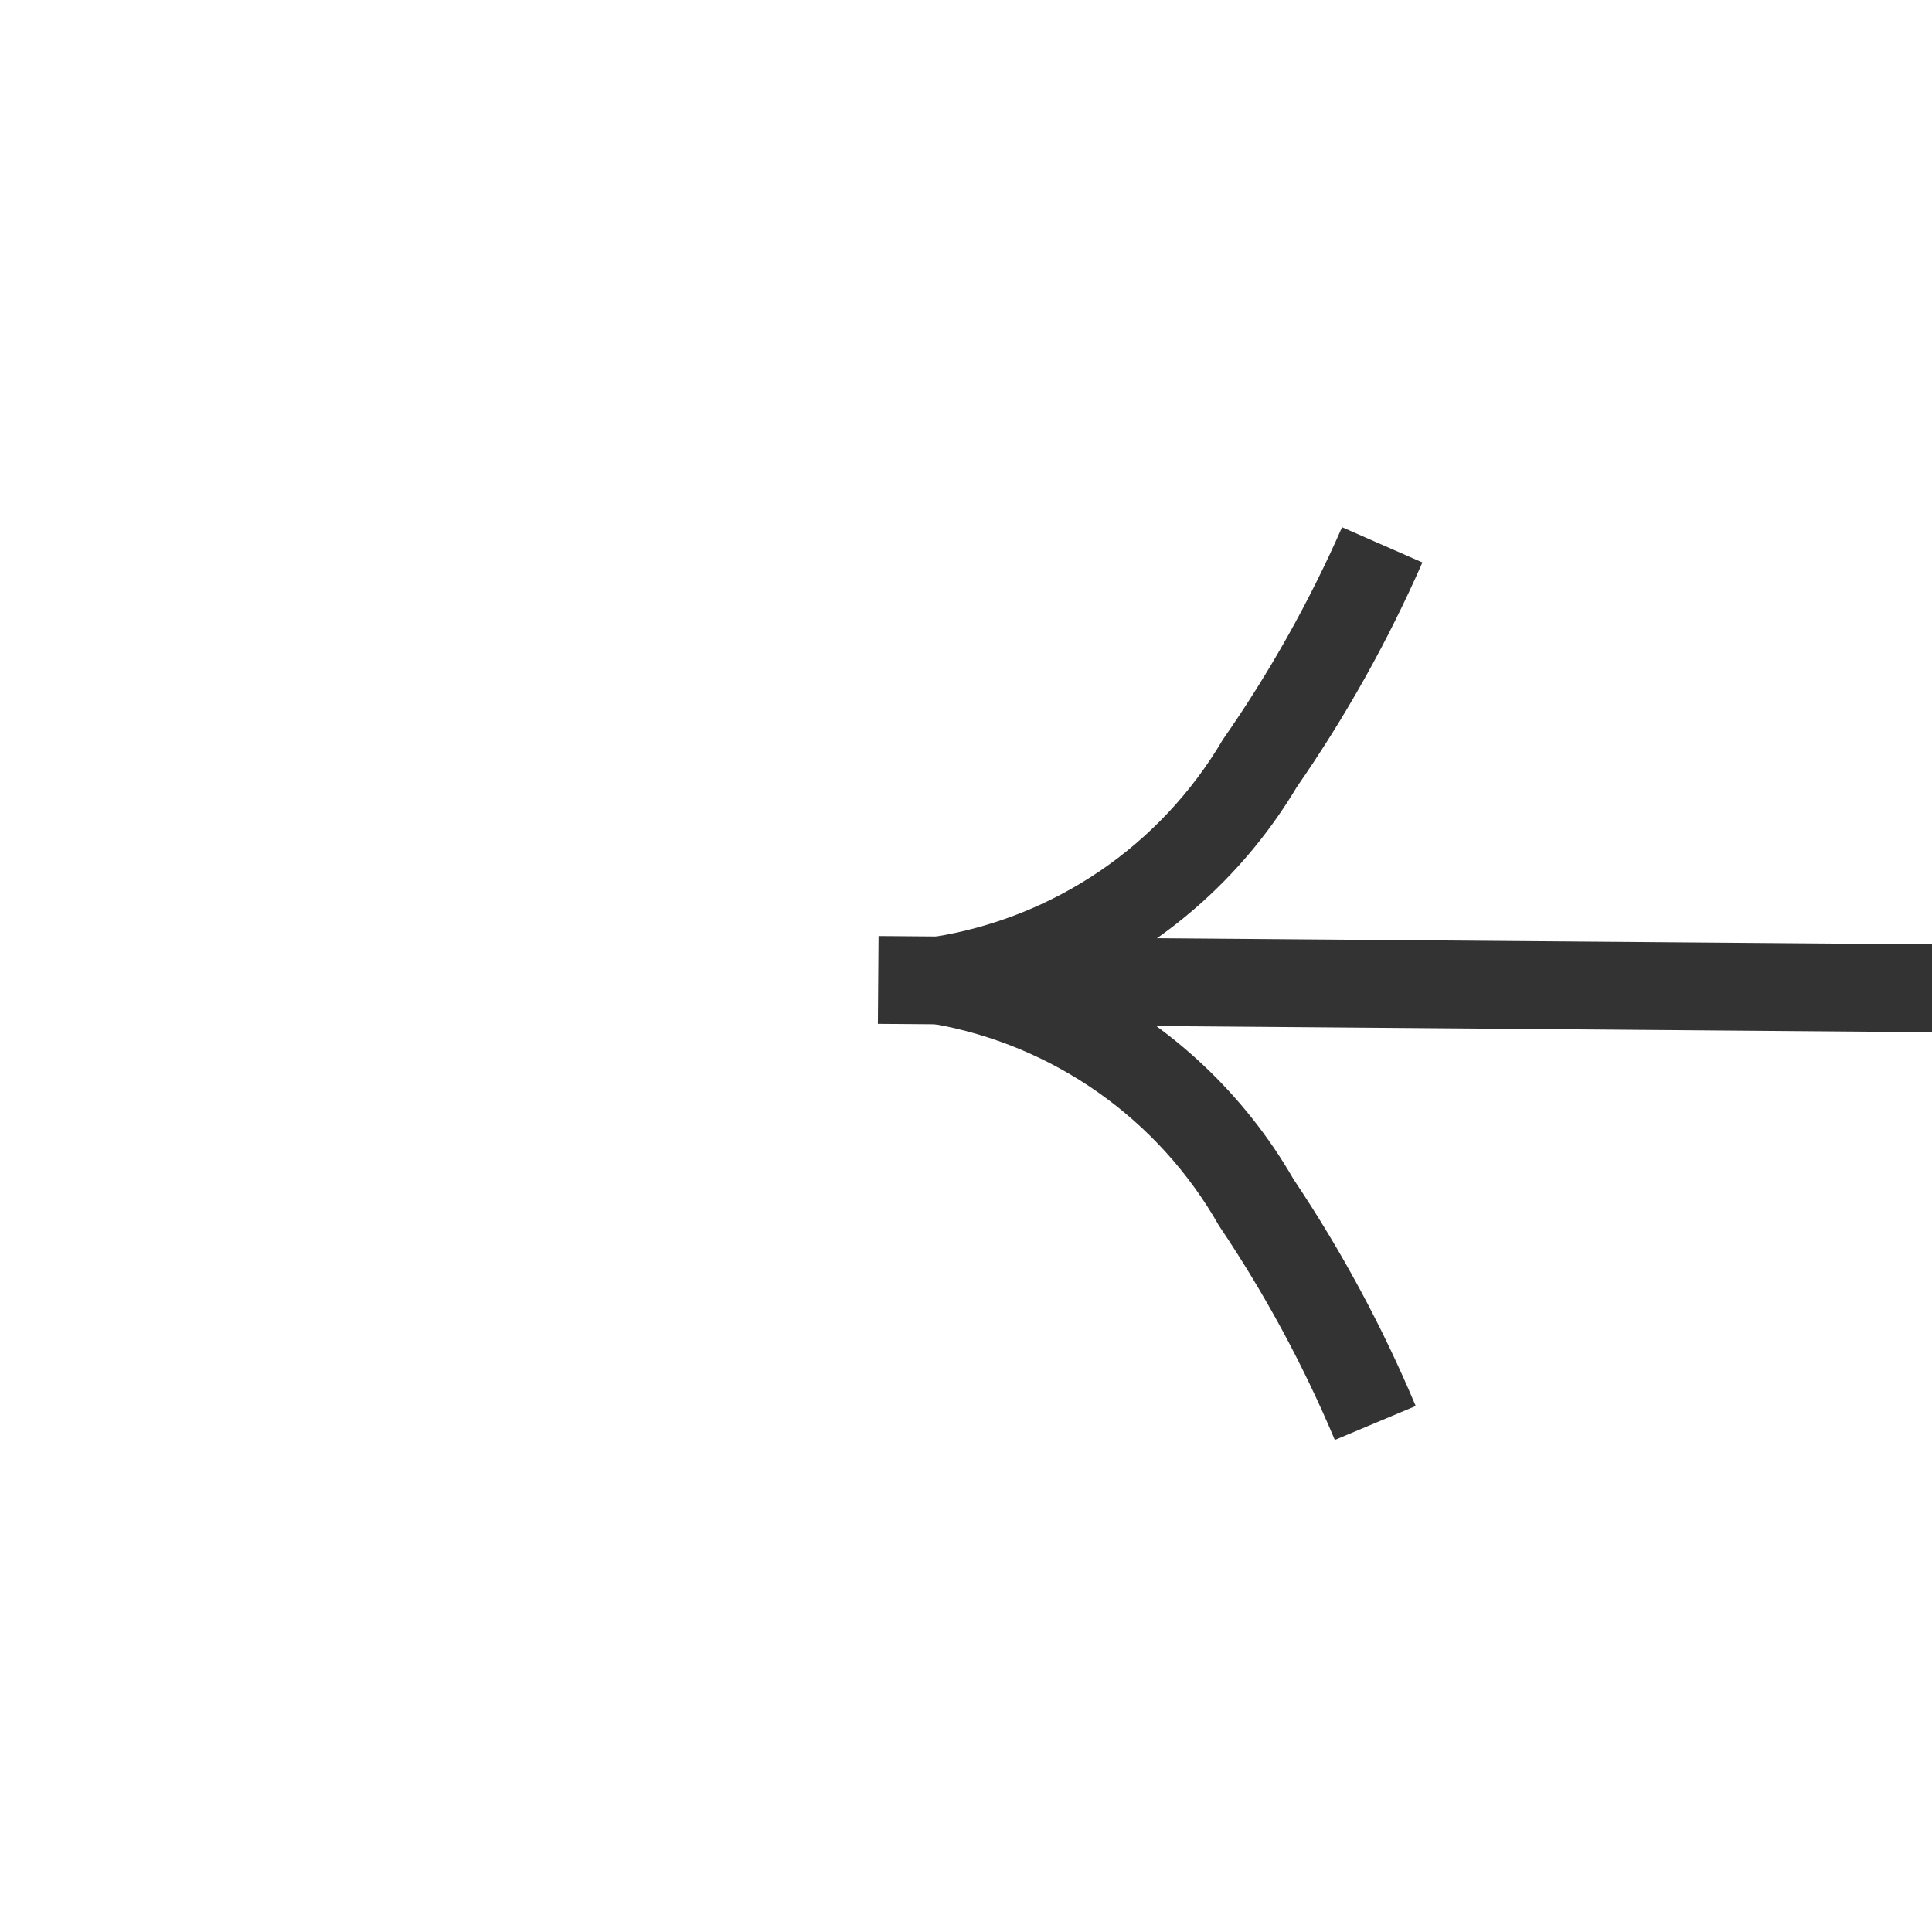
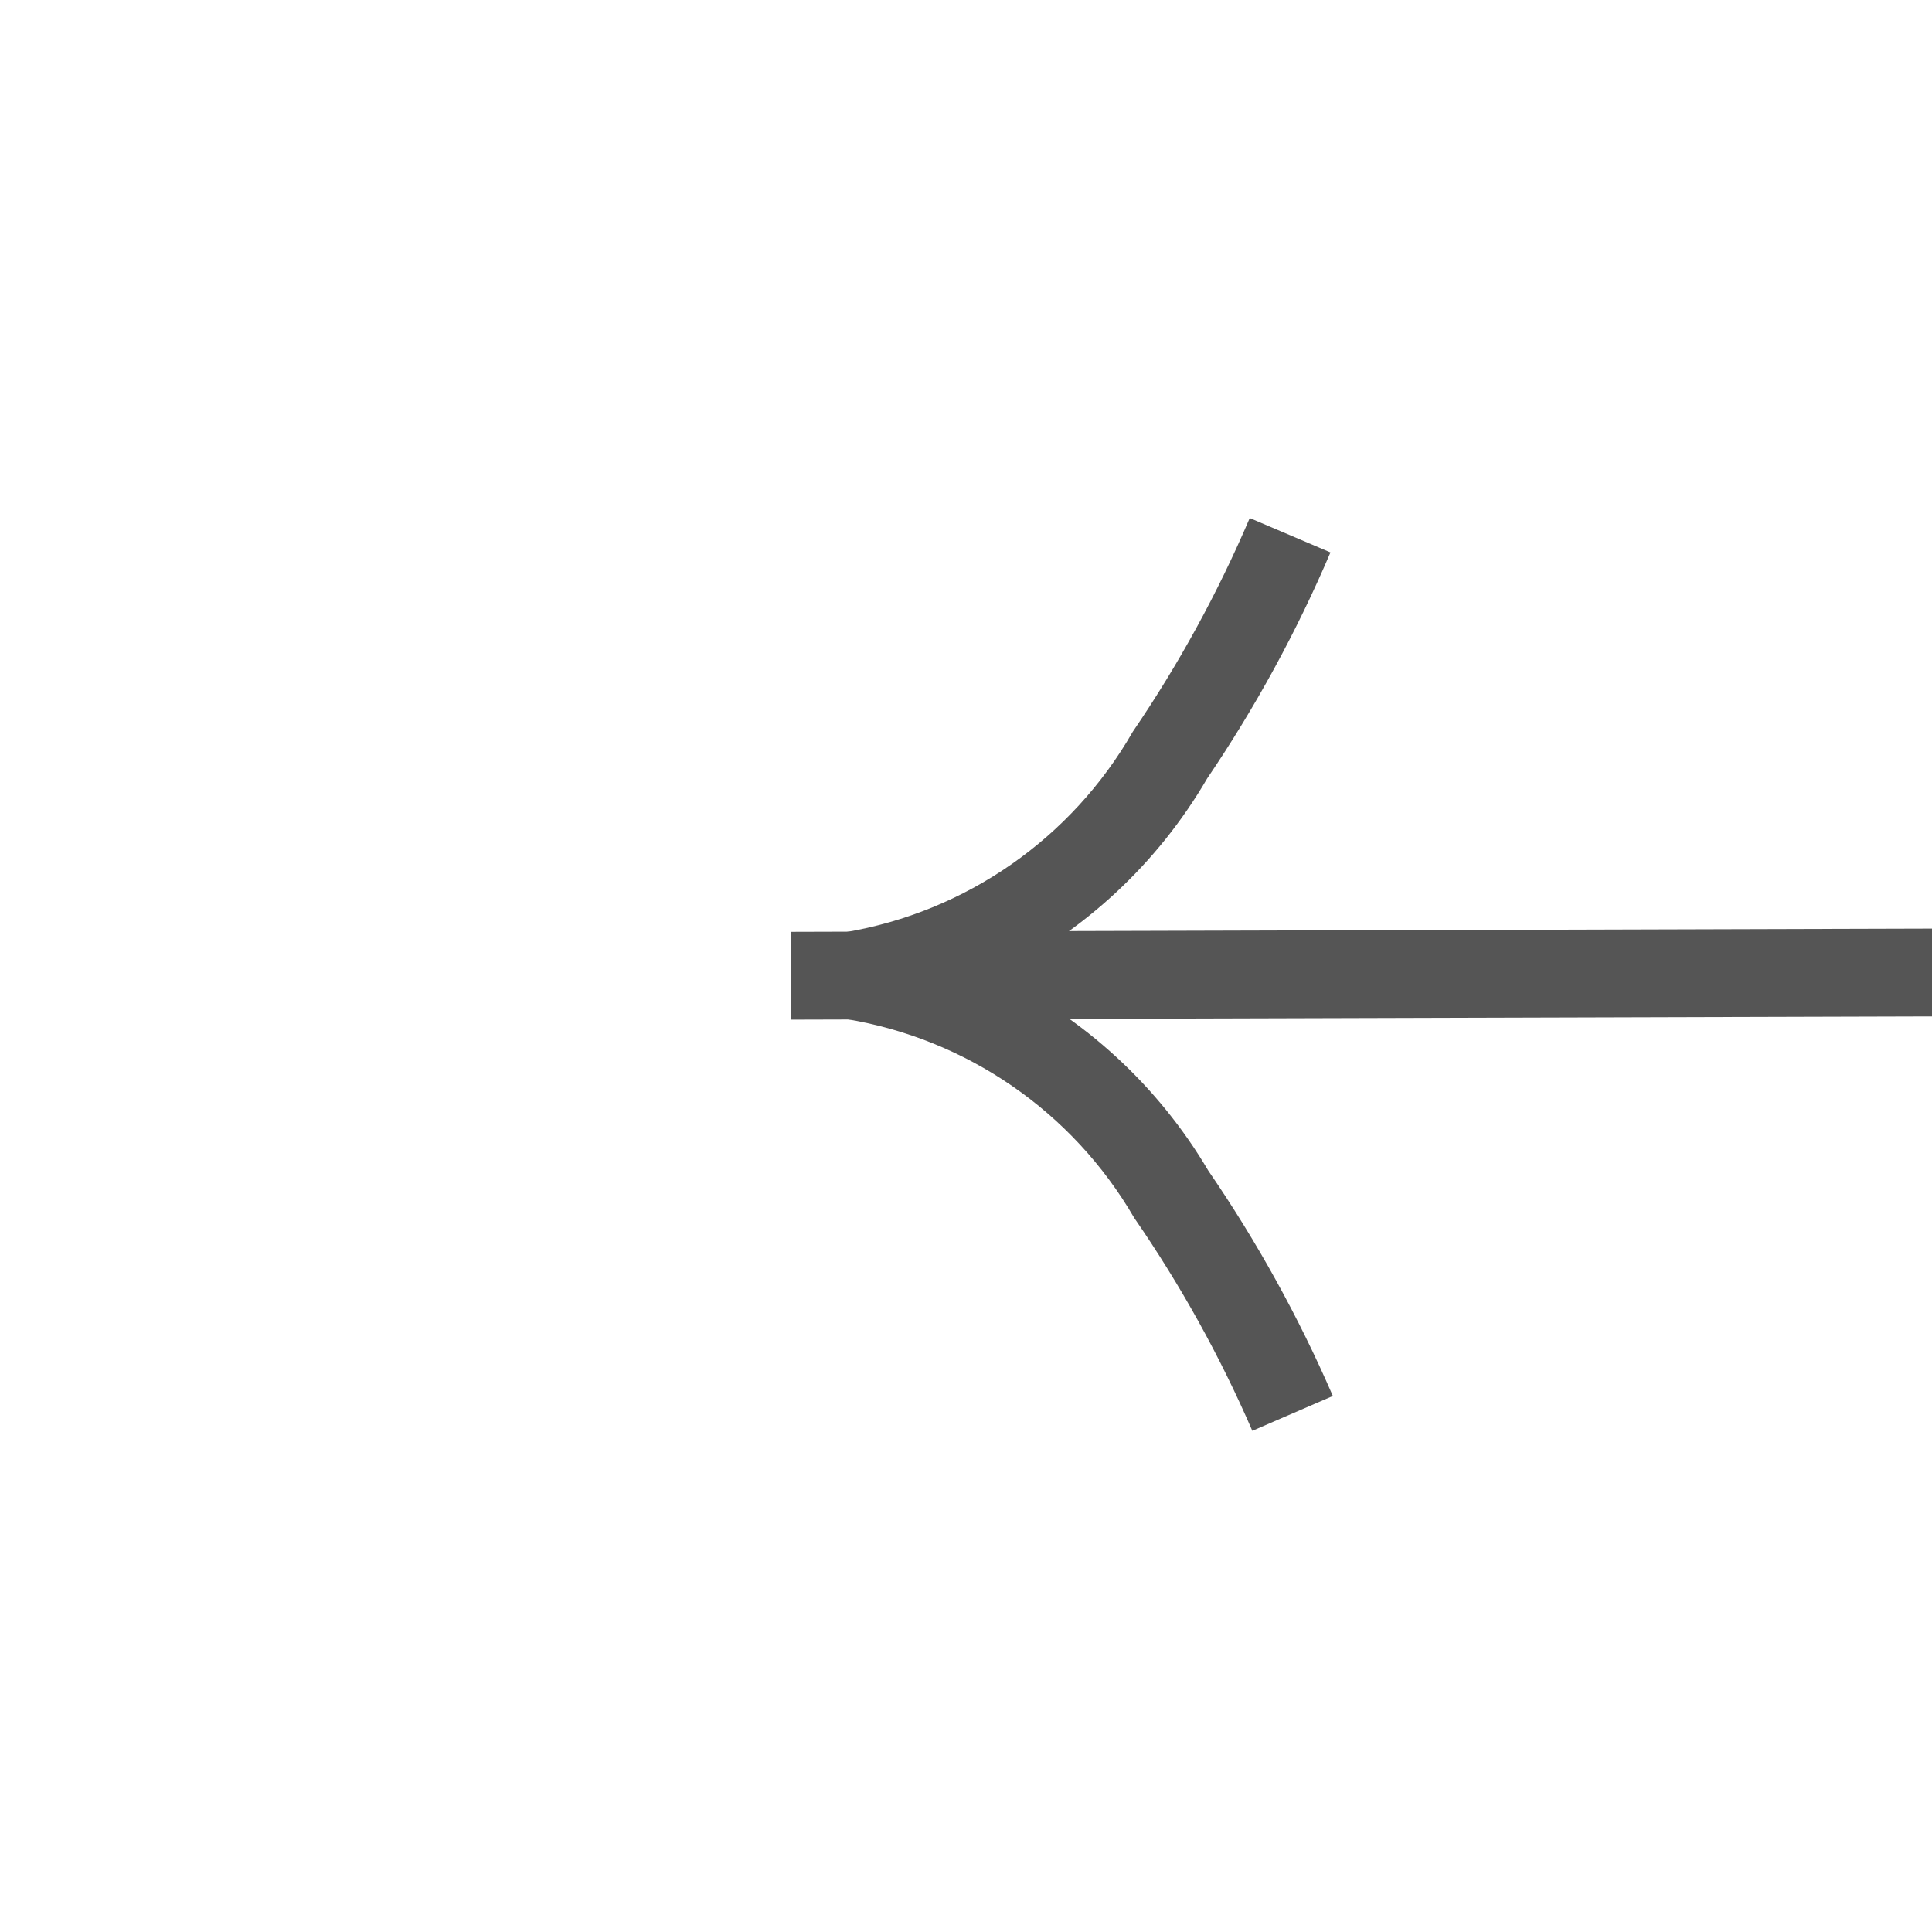
- <svg xmlns="http://www.w3.org/2000/svg" version="1.1" width="22px" height="22px" preserveAspectRatio="xMinYMid meet" viewBox="10 233  22 20">
-   <g transform="matrix(0.01745241 -0.9998477 0.9998477 0.01745241 -222.3295 259.7559 )">
-     <path d="M 16.697 248.159  A 15.24 15.24 0 0 0 19.267 246.748 A 5.67 5.67 0 0 0 21.5 244.333 A 5.67 5.67 0 0 0 23.733 246.748 A 15.24 15.24 0 0 0 26.303 248.159 L 26.697 247.241  A 14.24 14.24 0 0 1 24.267 245.902 A 4.67 4.67 0 0 1 21.993 242.618 A 0.5 0.5 0 0 0 21.5 242.2 A 0.5 0.5 0 0 0 21.007 242.618 A 4.67 4.67 0 0 1 18.733 245.902 A 14.24 14.24 0 0 1 16.303 247.241 L 16.697 248.159  Z " fill-rule="nonzero" fill="#333333" stroke="none" transform="matrix(0.9999547 -0.009523378 0.009523378 0.9999547 -2.979842 0.2189467 )" />
-     <path d="M 21.5 242  L 21.5 384  " stroke-width="1" stroke="#333333" fill="none" transform="matrix(0.9999547 -0.009523378 0.009523378 0.9999547 -2.979842 0.2189467 )" />
+ <svg xmlns="http://www.w3.org/2000/svg" version="1.1" width="22px" height="22px" preserveAspectRatio="xMinYMid meet" viewBox="12 235  22 20">
+   <g transform="matrix(-0.01745241 -0.9998477 0.9998477 -0.01745241 -221.5613 272.2723 )">
+     <path d="M 17.697 249.159  A 15.24 15.24 0 0 0 20.267 247.748 A 5.67 5.67 0 0 0 22.5 245.333 A 5.67 5.67 0 0 0 24.733 247.748 A 15.24 15.24 0 0 0 27.303 249.159 L 27.697 248.241  A 14.24 14.24 0 0 1 25.267 246.902 A 4.67 4.67 0 0 1 22.993 243.618 A 0.5 0.5 0 0 0 22.5 243.2 A 0.5 0.5 0 0 0 22.007 243.618 A 4.67 4.67 0 0 1 19.733 246.902 A 14.24 14.24 0 0 1 17.303 248.241 L 17.697 249.159  Z " fill-rule="nonzero" fill="#555555" stroke="none" transform="matrix(0.9998932 0.01461766 -0.01461766 0.9998932 3.978407 -0.2998358 )" />
+     <path d="M 22.5 243  L 22.5 301  " stroke-width="1" stroke="#555555" fill="none" transform="matrix(0.9998932 0.01461766 -0.01461766 0.9998932 3.978407 -0.2998358 )" />
  </g>
</svg>
